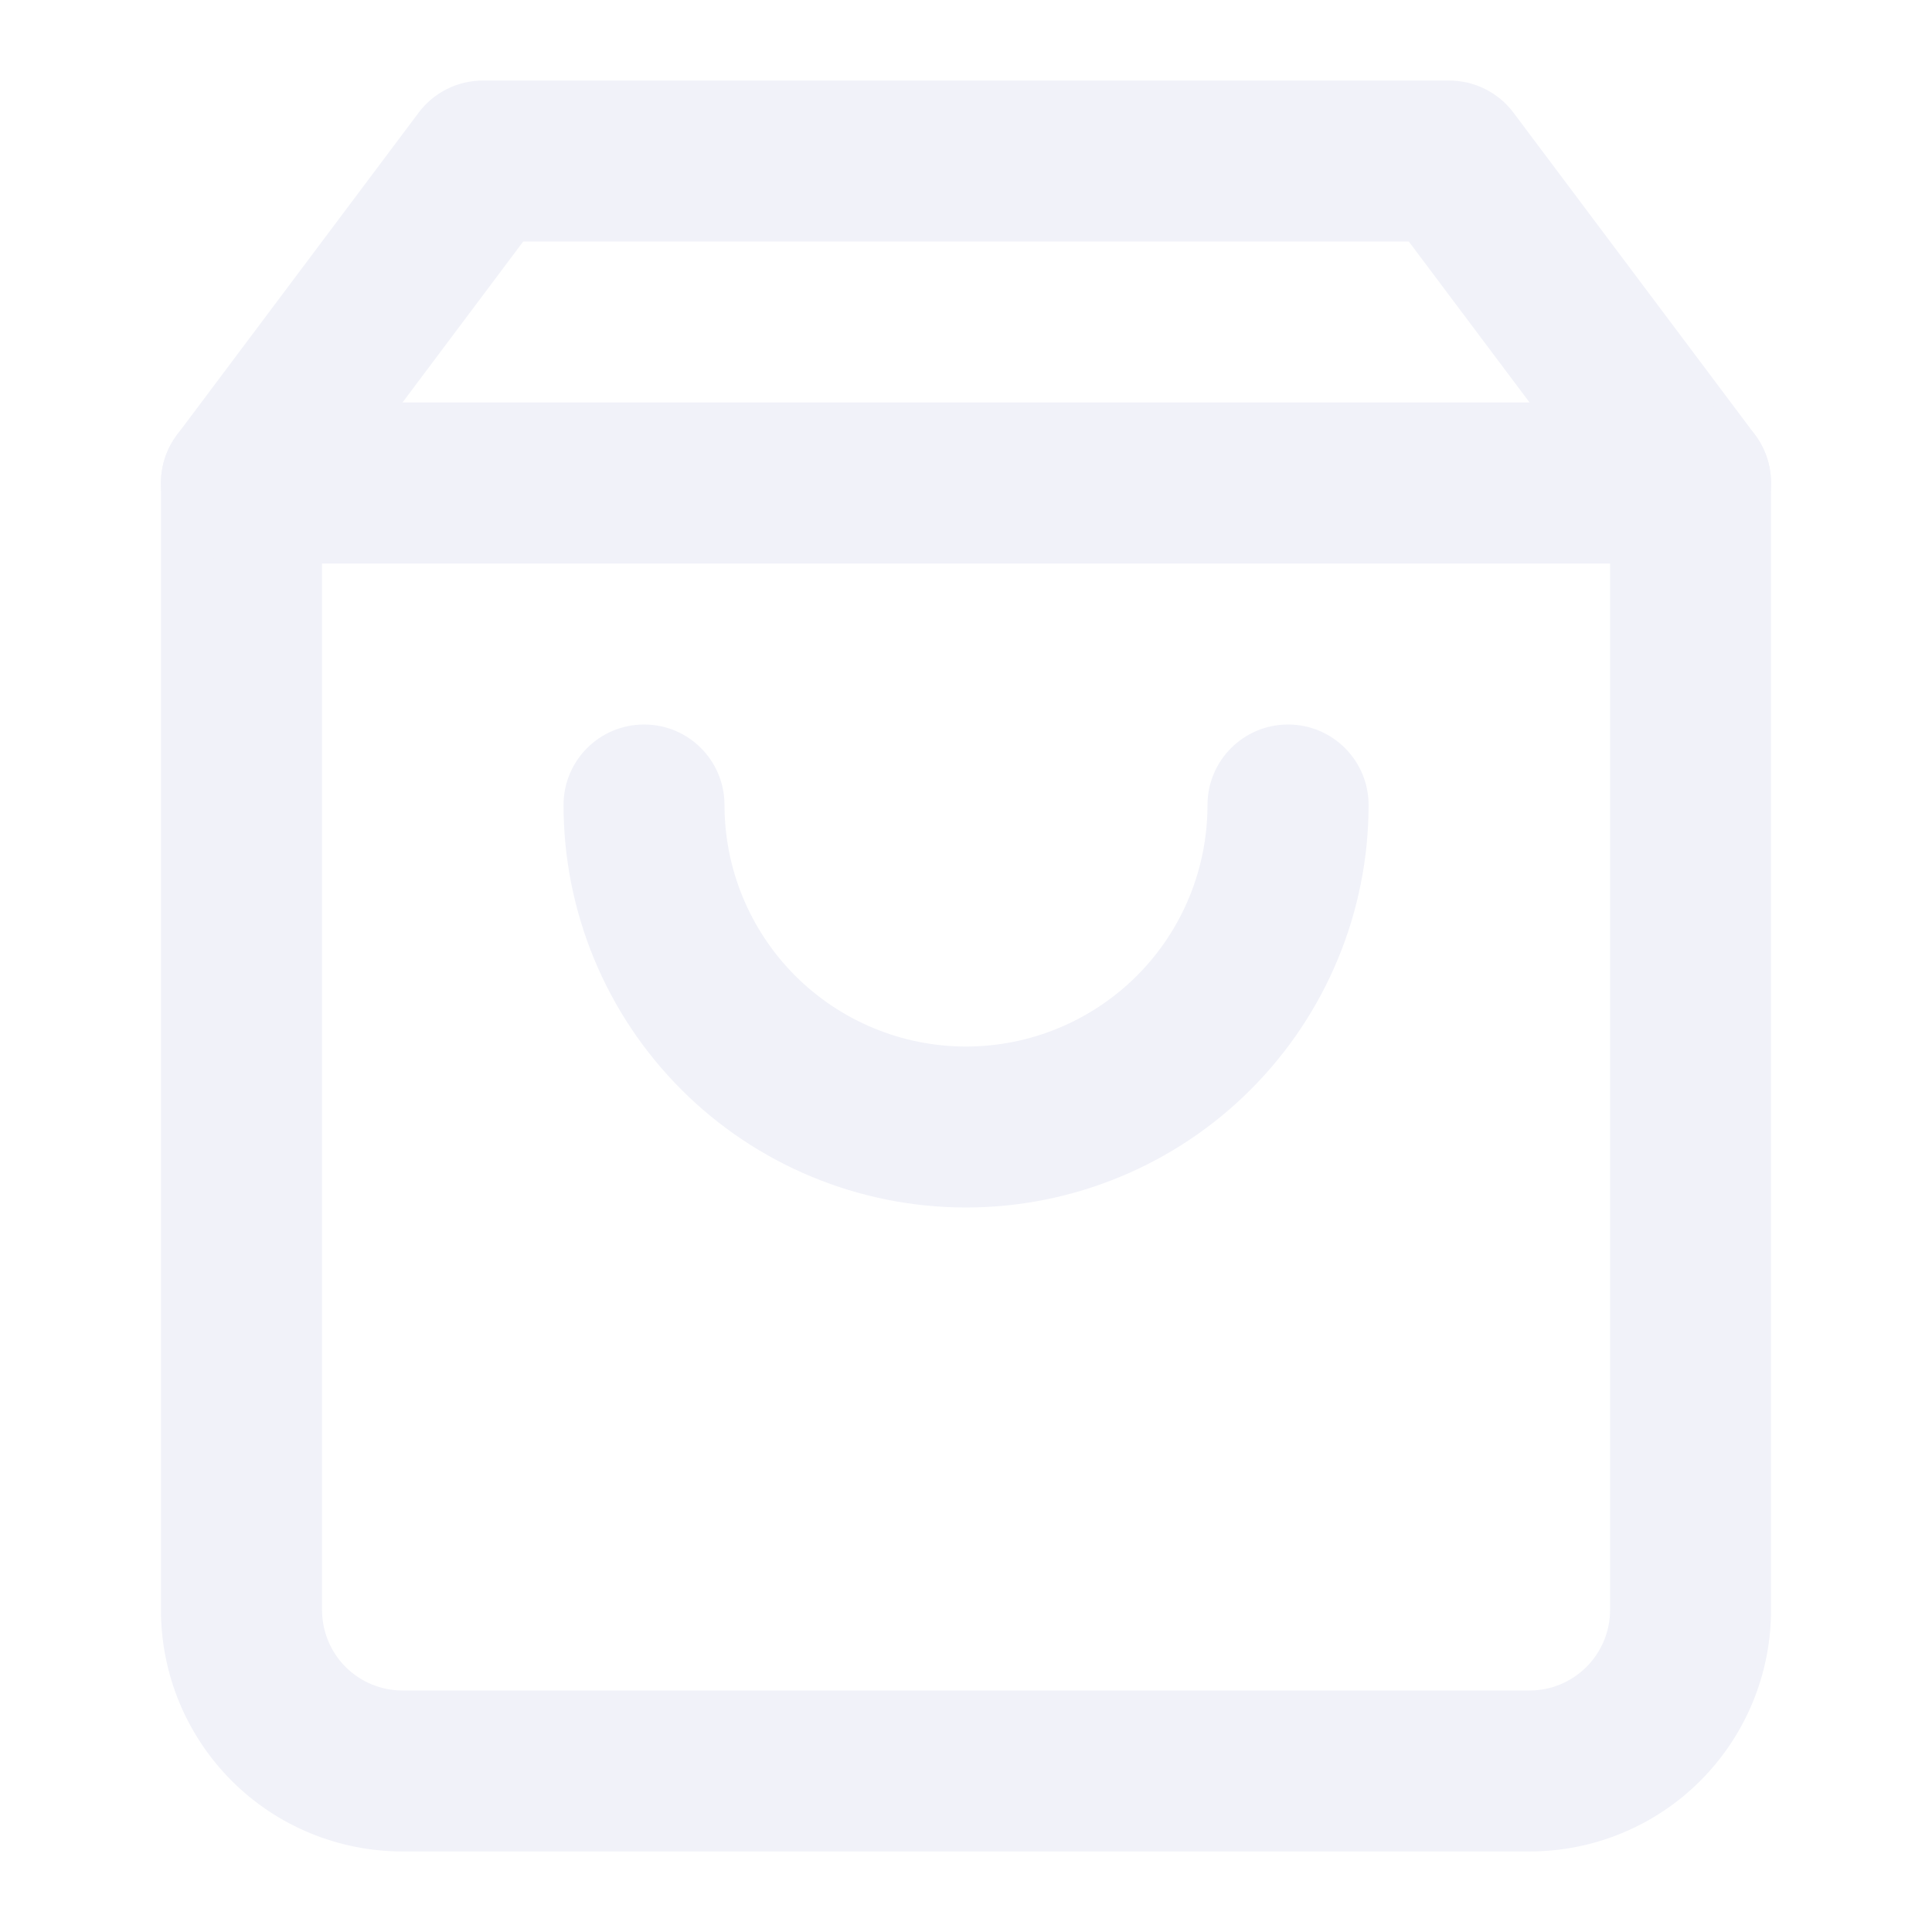
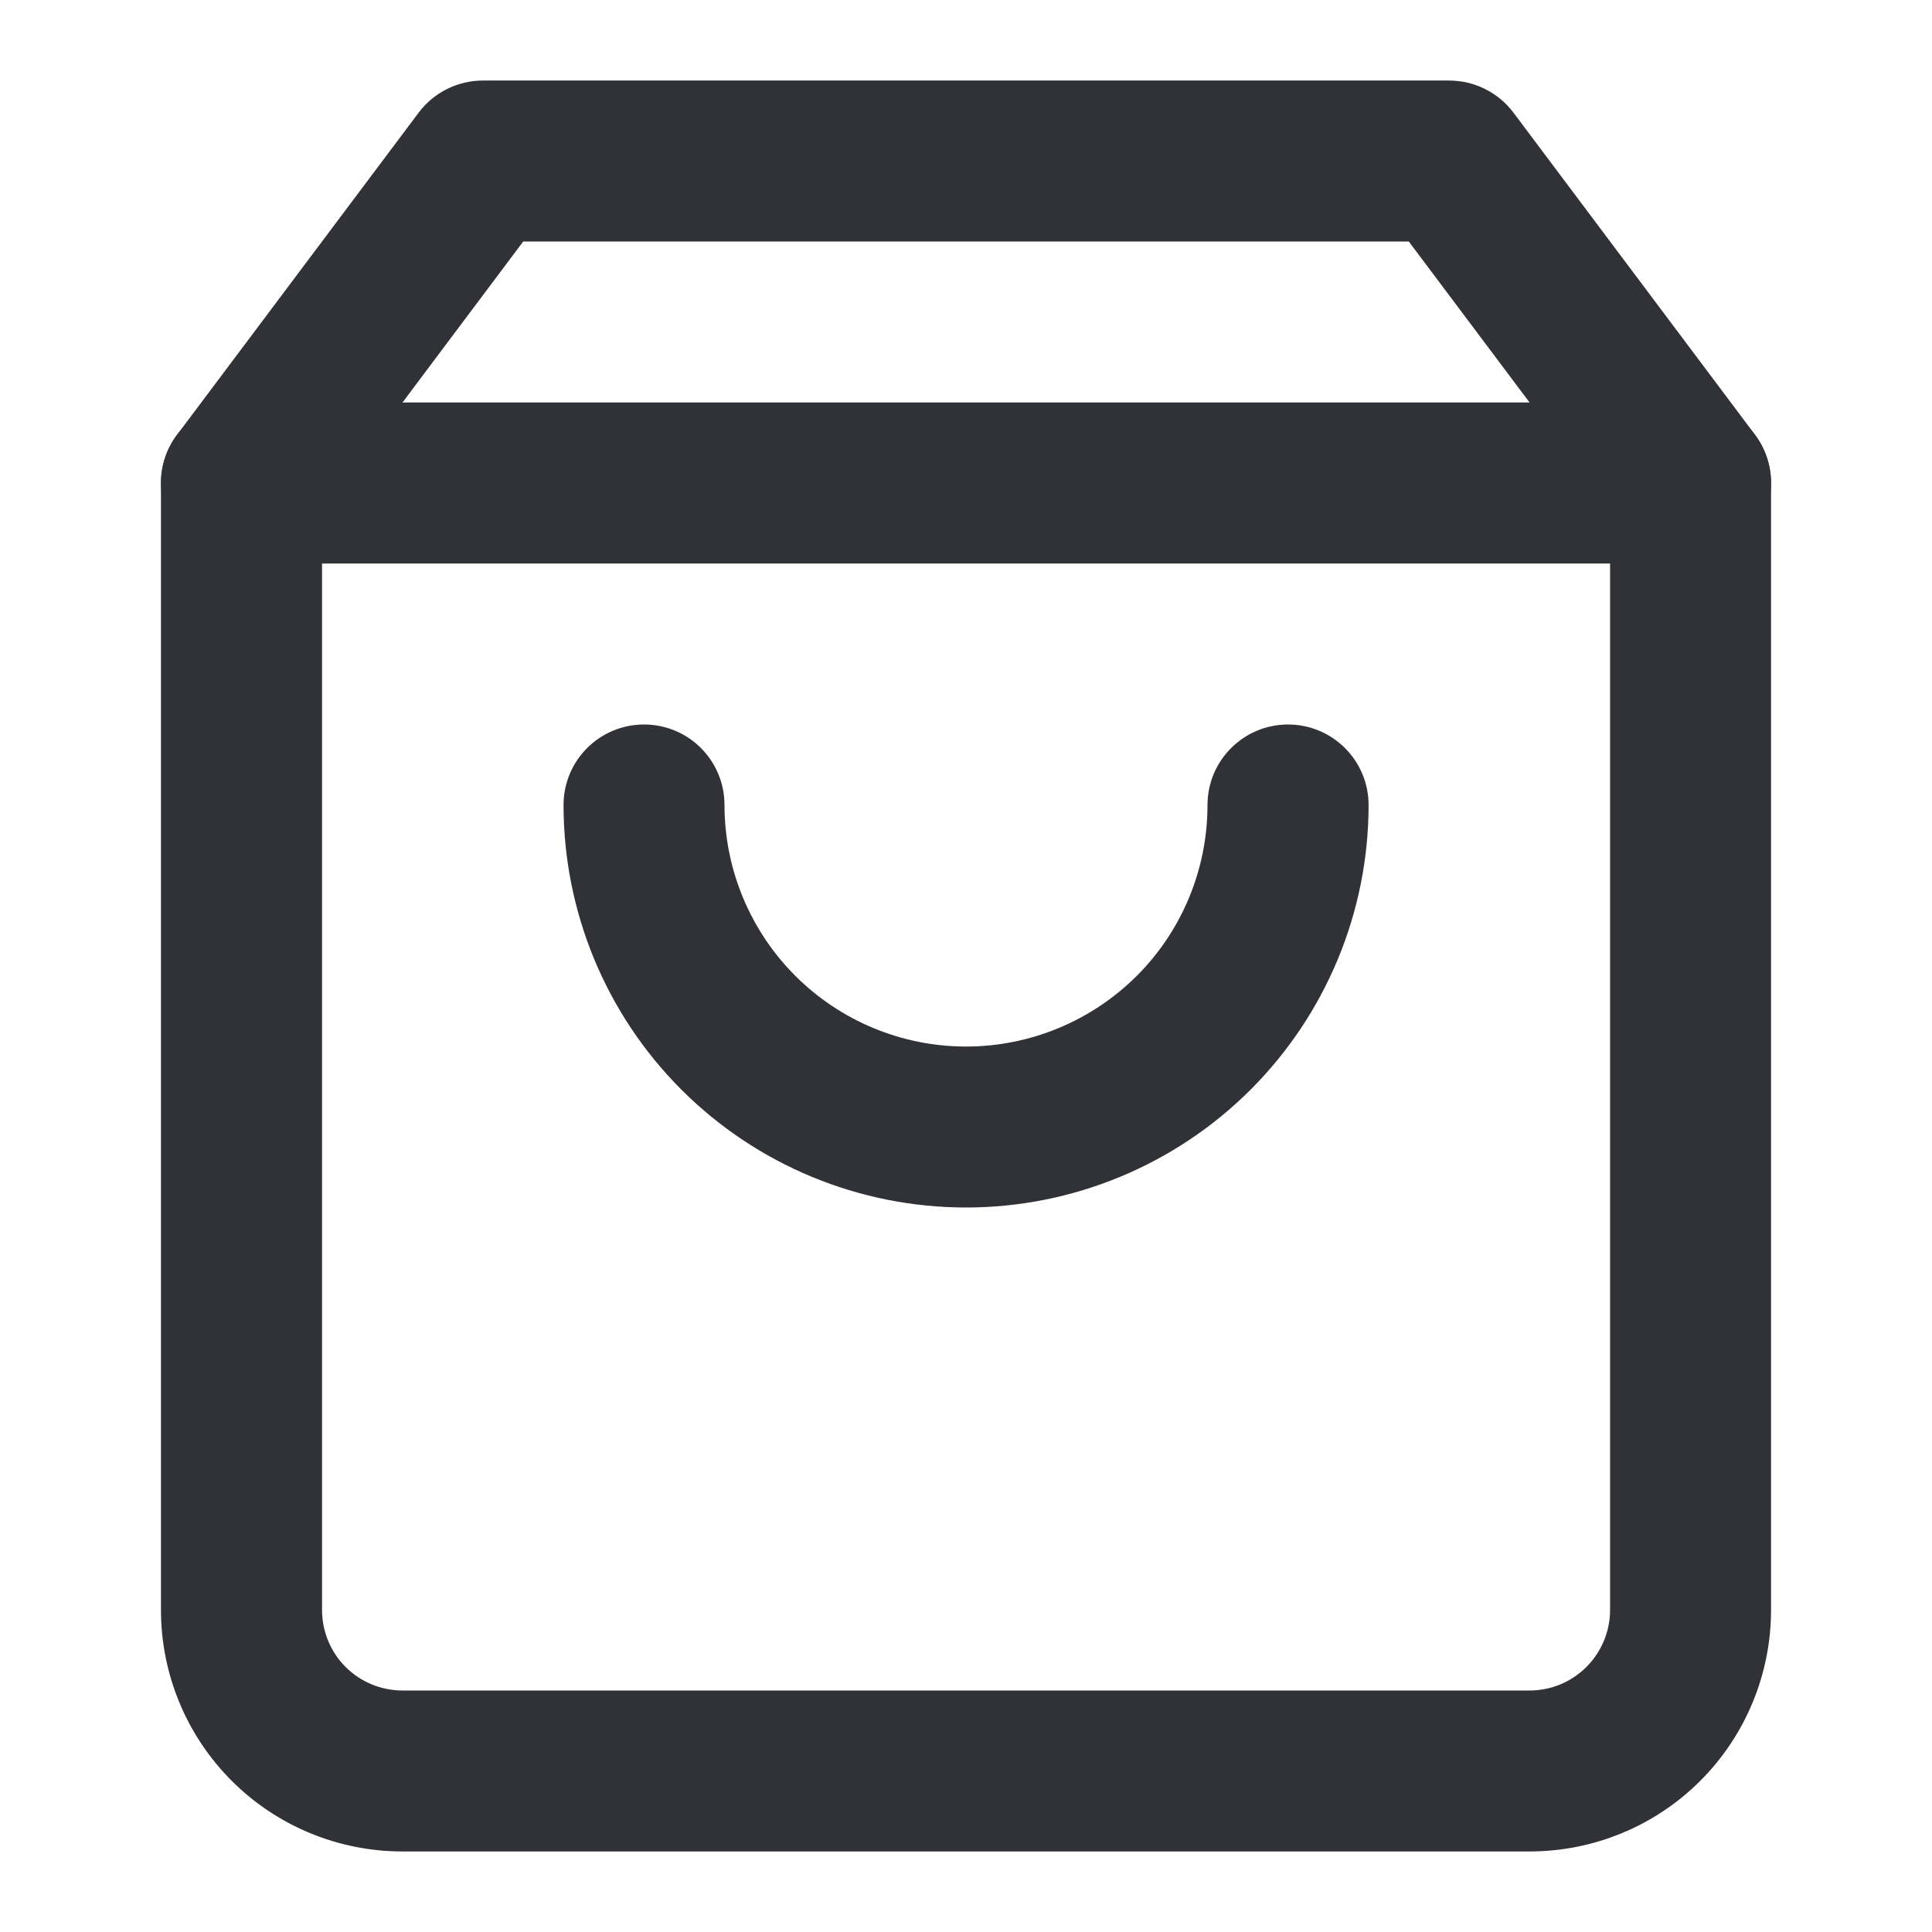
<svg xmlns="http://www.w3.org/2000/svg" width="16" height="16" viewBox="0 0 16 16" fill="none">
-   <path fill-rule="evenodd" clip-rule="evenodd" d="M3.467 0.933C3.593 0.765 3.79 0.667 4 0.667H12C12.21 0.667 12.408 0.765 12.534 0.933L14.534 3.6C14.62 3.715 14.667 3.856 14.667 4V13.333C14.667 13.864 14.456 14.373 14.081 14.748C13.706 15.123 13.197 15.333 12.667 15.333H3.333C2.803 15.333 2.294 15.123 1.919 14.748C1.544 14.373 1.333 13.864 1.333 13.333V4C1.333 3.856 1.38 3.715 1.467 3.6L3.467 0.933ZM4.333 2L2.667 4.222V13.333C2.667 13.51 2.737 13.68 2.862 13.805C2.987 13.93 3.157 14 3.333 14H12.667C12.844 14 13.013 13.93 13.138 13.805C13.263 13.68 13.334 13.51 13.334 13.333V4.222L11.667 2H4.333Z" fill="#F1F2F9" />
-   <path fill-rule="evenodd" clip-rule="evenodd" d="M1.333 4C1.333 3.632 1.632 3.333 2 3.333H14C14.368 3.333 14.667 3.632 14.667 4C14.667 4.368 14.368 4.667 14 4.667H2C1.632 4.667 1.333 4.368 1.333 4Z" fill="#F1F2F9" />
-   <path fill-rule="evenodd" clip-rule="evenodd" d="M5.334 6C5.702 6 6 6.298 6 6.667C6 7.197 6.211 7.706 6.586 8.081C6.961 8.456 7.47 8.667 8 8.667C8.531 8.667 9.039 8.456 9.415 8.081C9.79 7.706 10 7.197 10 6.667C10 6.298 10.299 6 10.667 6C11.035 6 11.334 6.298 11.334 6.667C11.334 7.551 10.982 8.399 10.357 9.024C9.732 9.649 8.884 10 8 10C7.116 10 6.268 9.649 5.643 9.024C5.018 8.399 4.667 7.551 4.667 6.667C4.667 6.298 4.965 6 5.334 6Z" fill="#F1F2F9" />
+   <path fill-rule="evenodd" clip-rule="evenodd" d="M3.467 0.933C3.593 0.765 3.79 0.667 4 0.667H12C12.21 0.667 12.408 0.765 12.534 0.933L14.534 3.6C14.62 3.715 14.667 3.856 14.667 4V13.333C14.667 13.864 14.456 14.373 14.081 14.748C13.706 15.123 13.197 15.333 12.667 15.333H3.333C2.803 15.333 2.294 15.123 1.919 14.748C1.544 14.373 1.333 13.864 1.333 13.333V4C1.333 3.856 1.38 3.715 1.467 3.6L3.467 0.933ZM4.333 2L2.667 4.222V13.333C2.667 13.51 2.737 13.68 2.862 13.805C2.987 13.93 3.157 14 3.333 14H12.667C12.844 14 13.013 13.93 13.138 13.805C13.263 13.68 13.334 13.51 13.334 13.333V4.222L11.667 2H4.333Z" fill="#313237" />
+   <path fill-rule="evenodd" clip-rule="evenodd" d="M1.333 4C1.333 3.632 1.632 3.333 2 3.333H14C14.368 3.333 14.667 3.632 14.667 4C14.667 4.368 14.368 4.667 14 4.667H2C1.632 4.667 1.333 4.368 1.333 4Z" fill="#313237" />
+   <path fill-rule="evenodd" clip-rule="evenodd" d="M5.334 6C5.702 6 6 6.298 6 6.667C6 7.197 6.211 7.706 6.586 8.081C6.961 8.456 7.47 8.667 8 8.667C8.531 8.667 9.039 8.456 9.415 8.081C9.79 7.706 10 7.197 10 6.667C10 6.298 10.299 6 10.667 6C11.035 6 11.334 6.298 11.334 6.667C11.334 7.551 10.982 8.399 10.357 9.024C9.732 9.649 8.884 10 8 10C7.116 10 6.268 9.649 5.643 9.024C5.018 8.399 4.667 7.551 4.667 6.667C4.667 6.298 4.965 6 5.334 6Z" fill="#313237" />
</svg>
